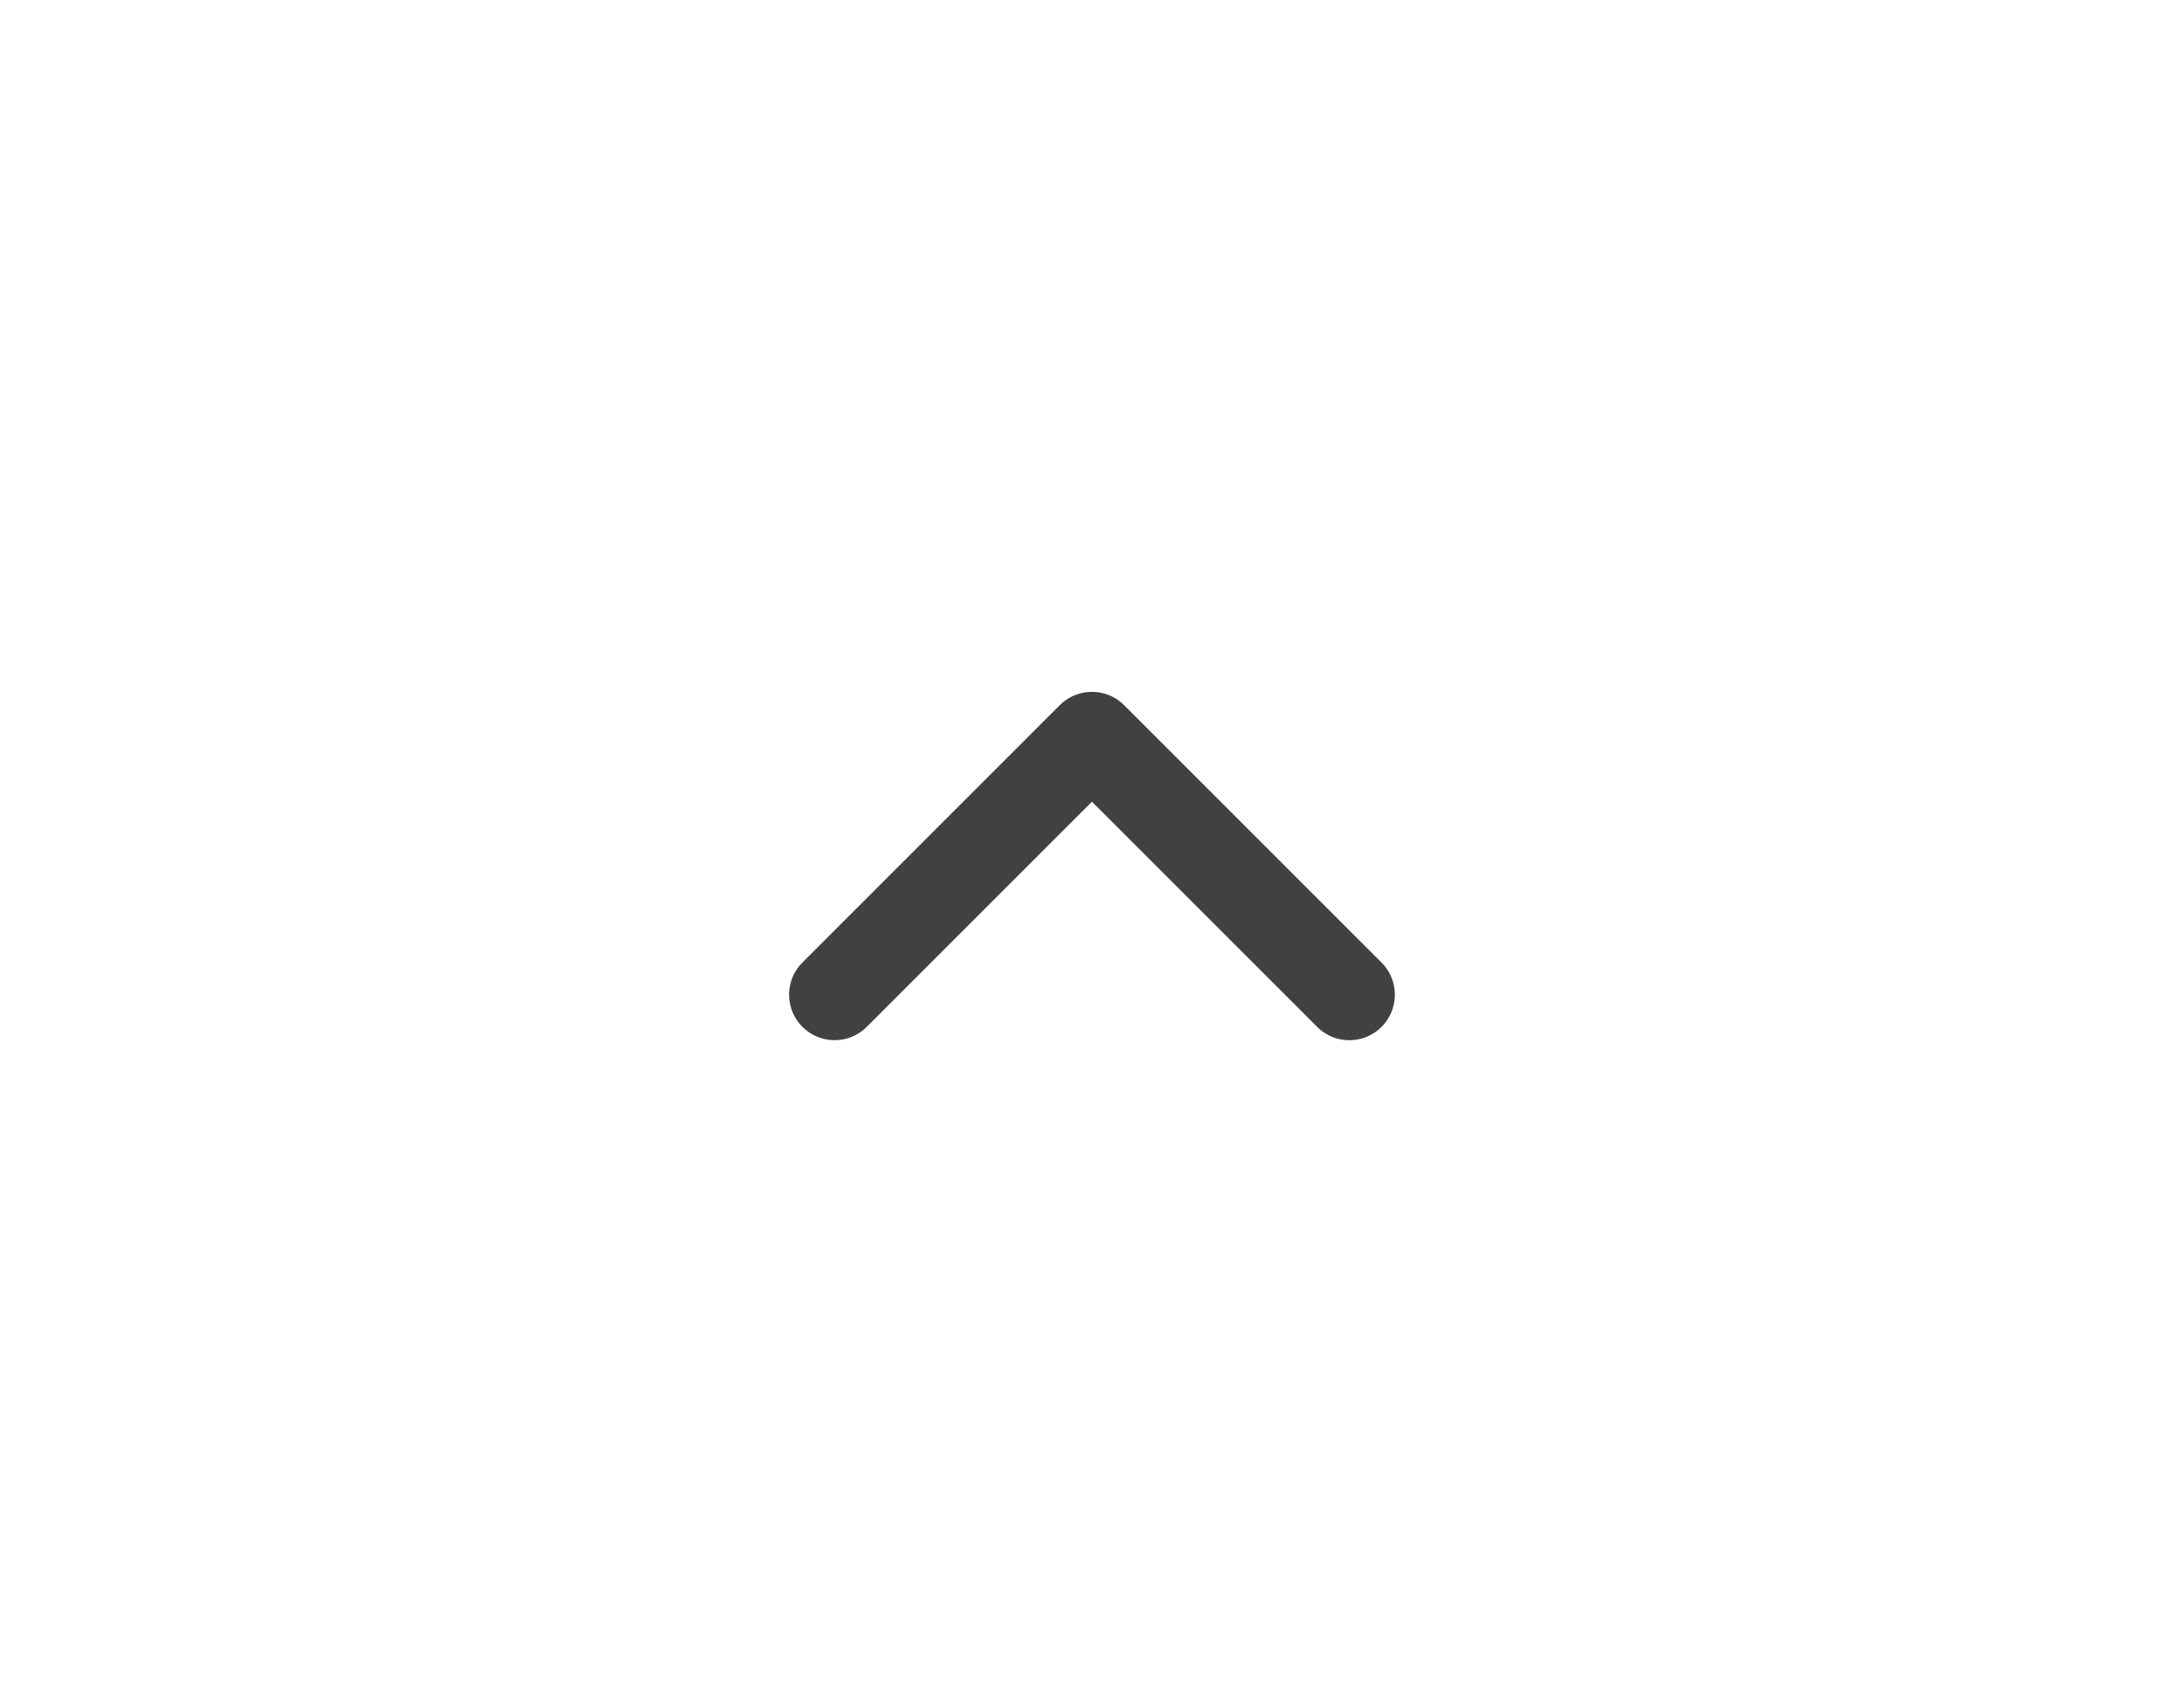
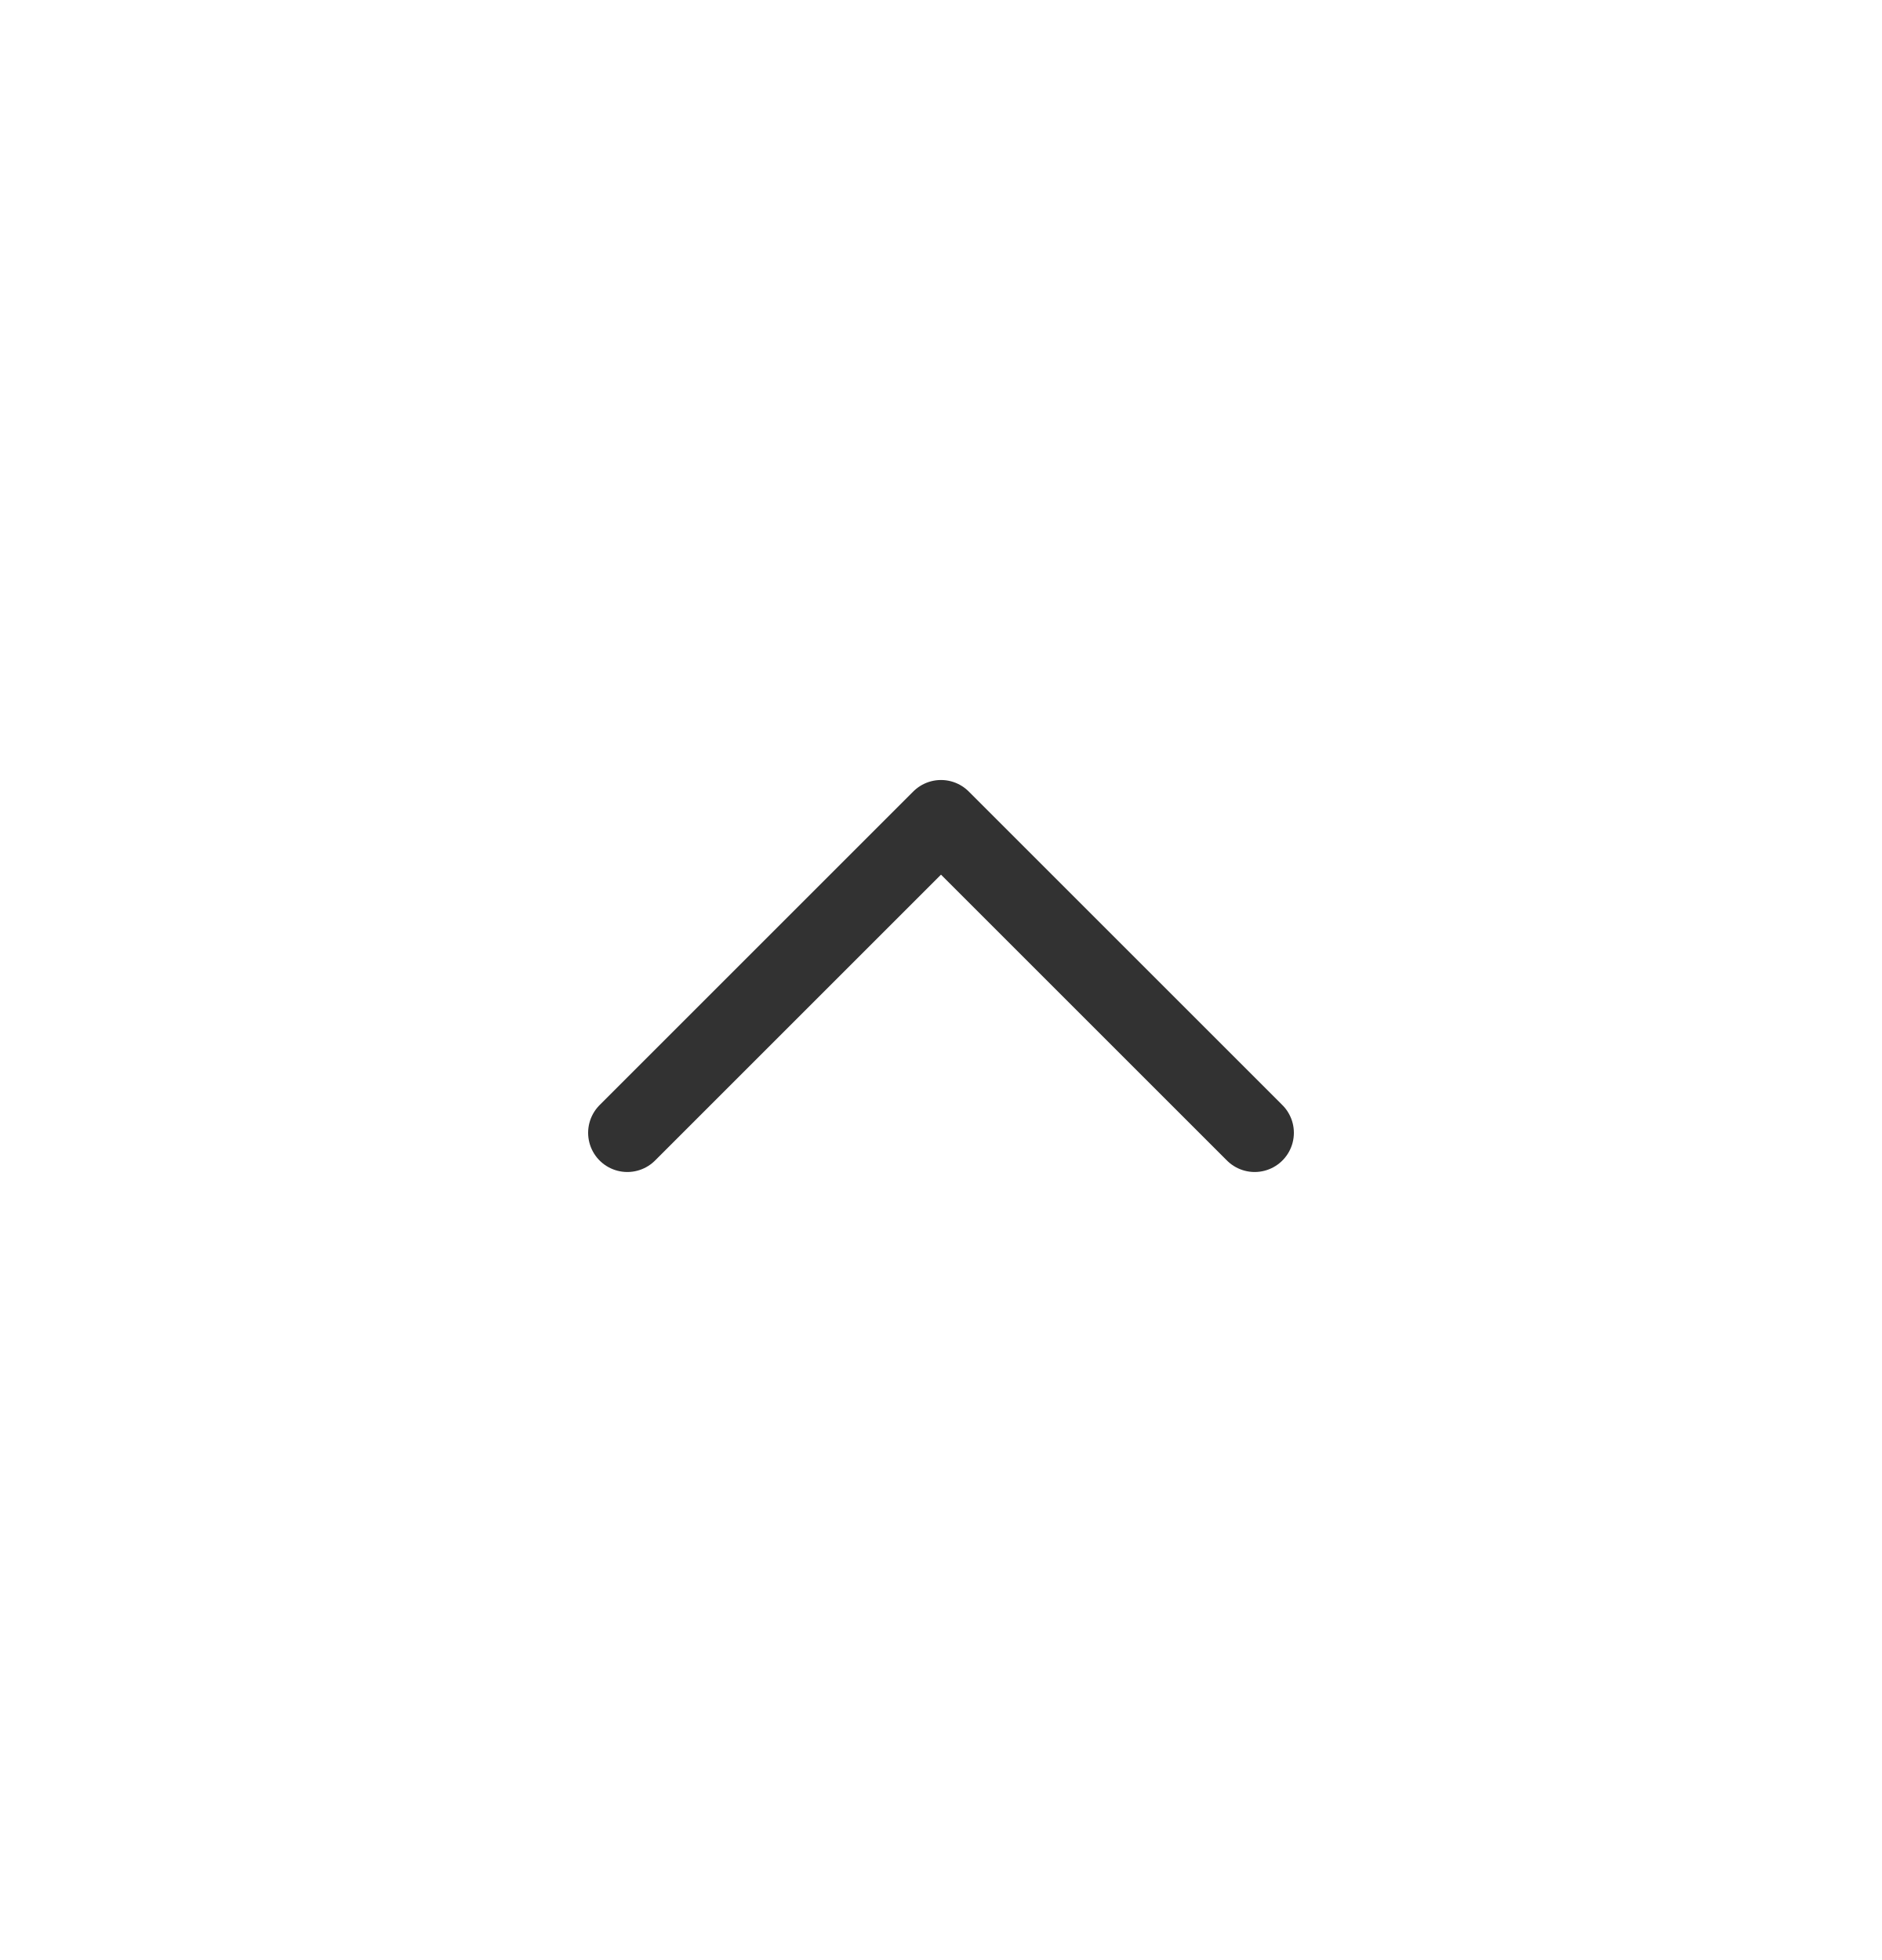
- <svg xmlns="http://www.w3.org/2000/svg" width="36" height="28" viewBox="0 0 36 28" fill="none">
-   <path d="M22.242 16.398L17.999 12.155L13.757 16.397" stroke="#414141" stroke-width="1.5" stroke-linecap="round" stroke-linejoin="round" />
+ <svg xmlns="http://www.w3.org/2000/svg" width="24" height="25" viewBox="0 0 24 25" fill="none">
+   <path d="M16 14.449L12 10.449L8 14.449" stroke="#323232" stroke-linecap="round" stroke-linejoin="round" />
</svg>
